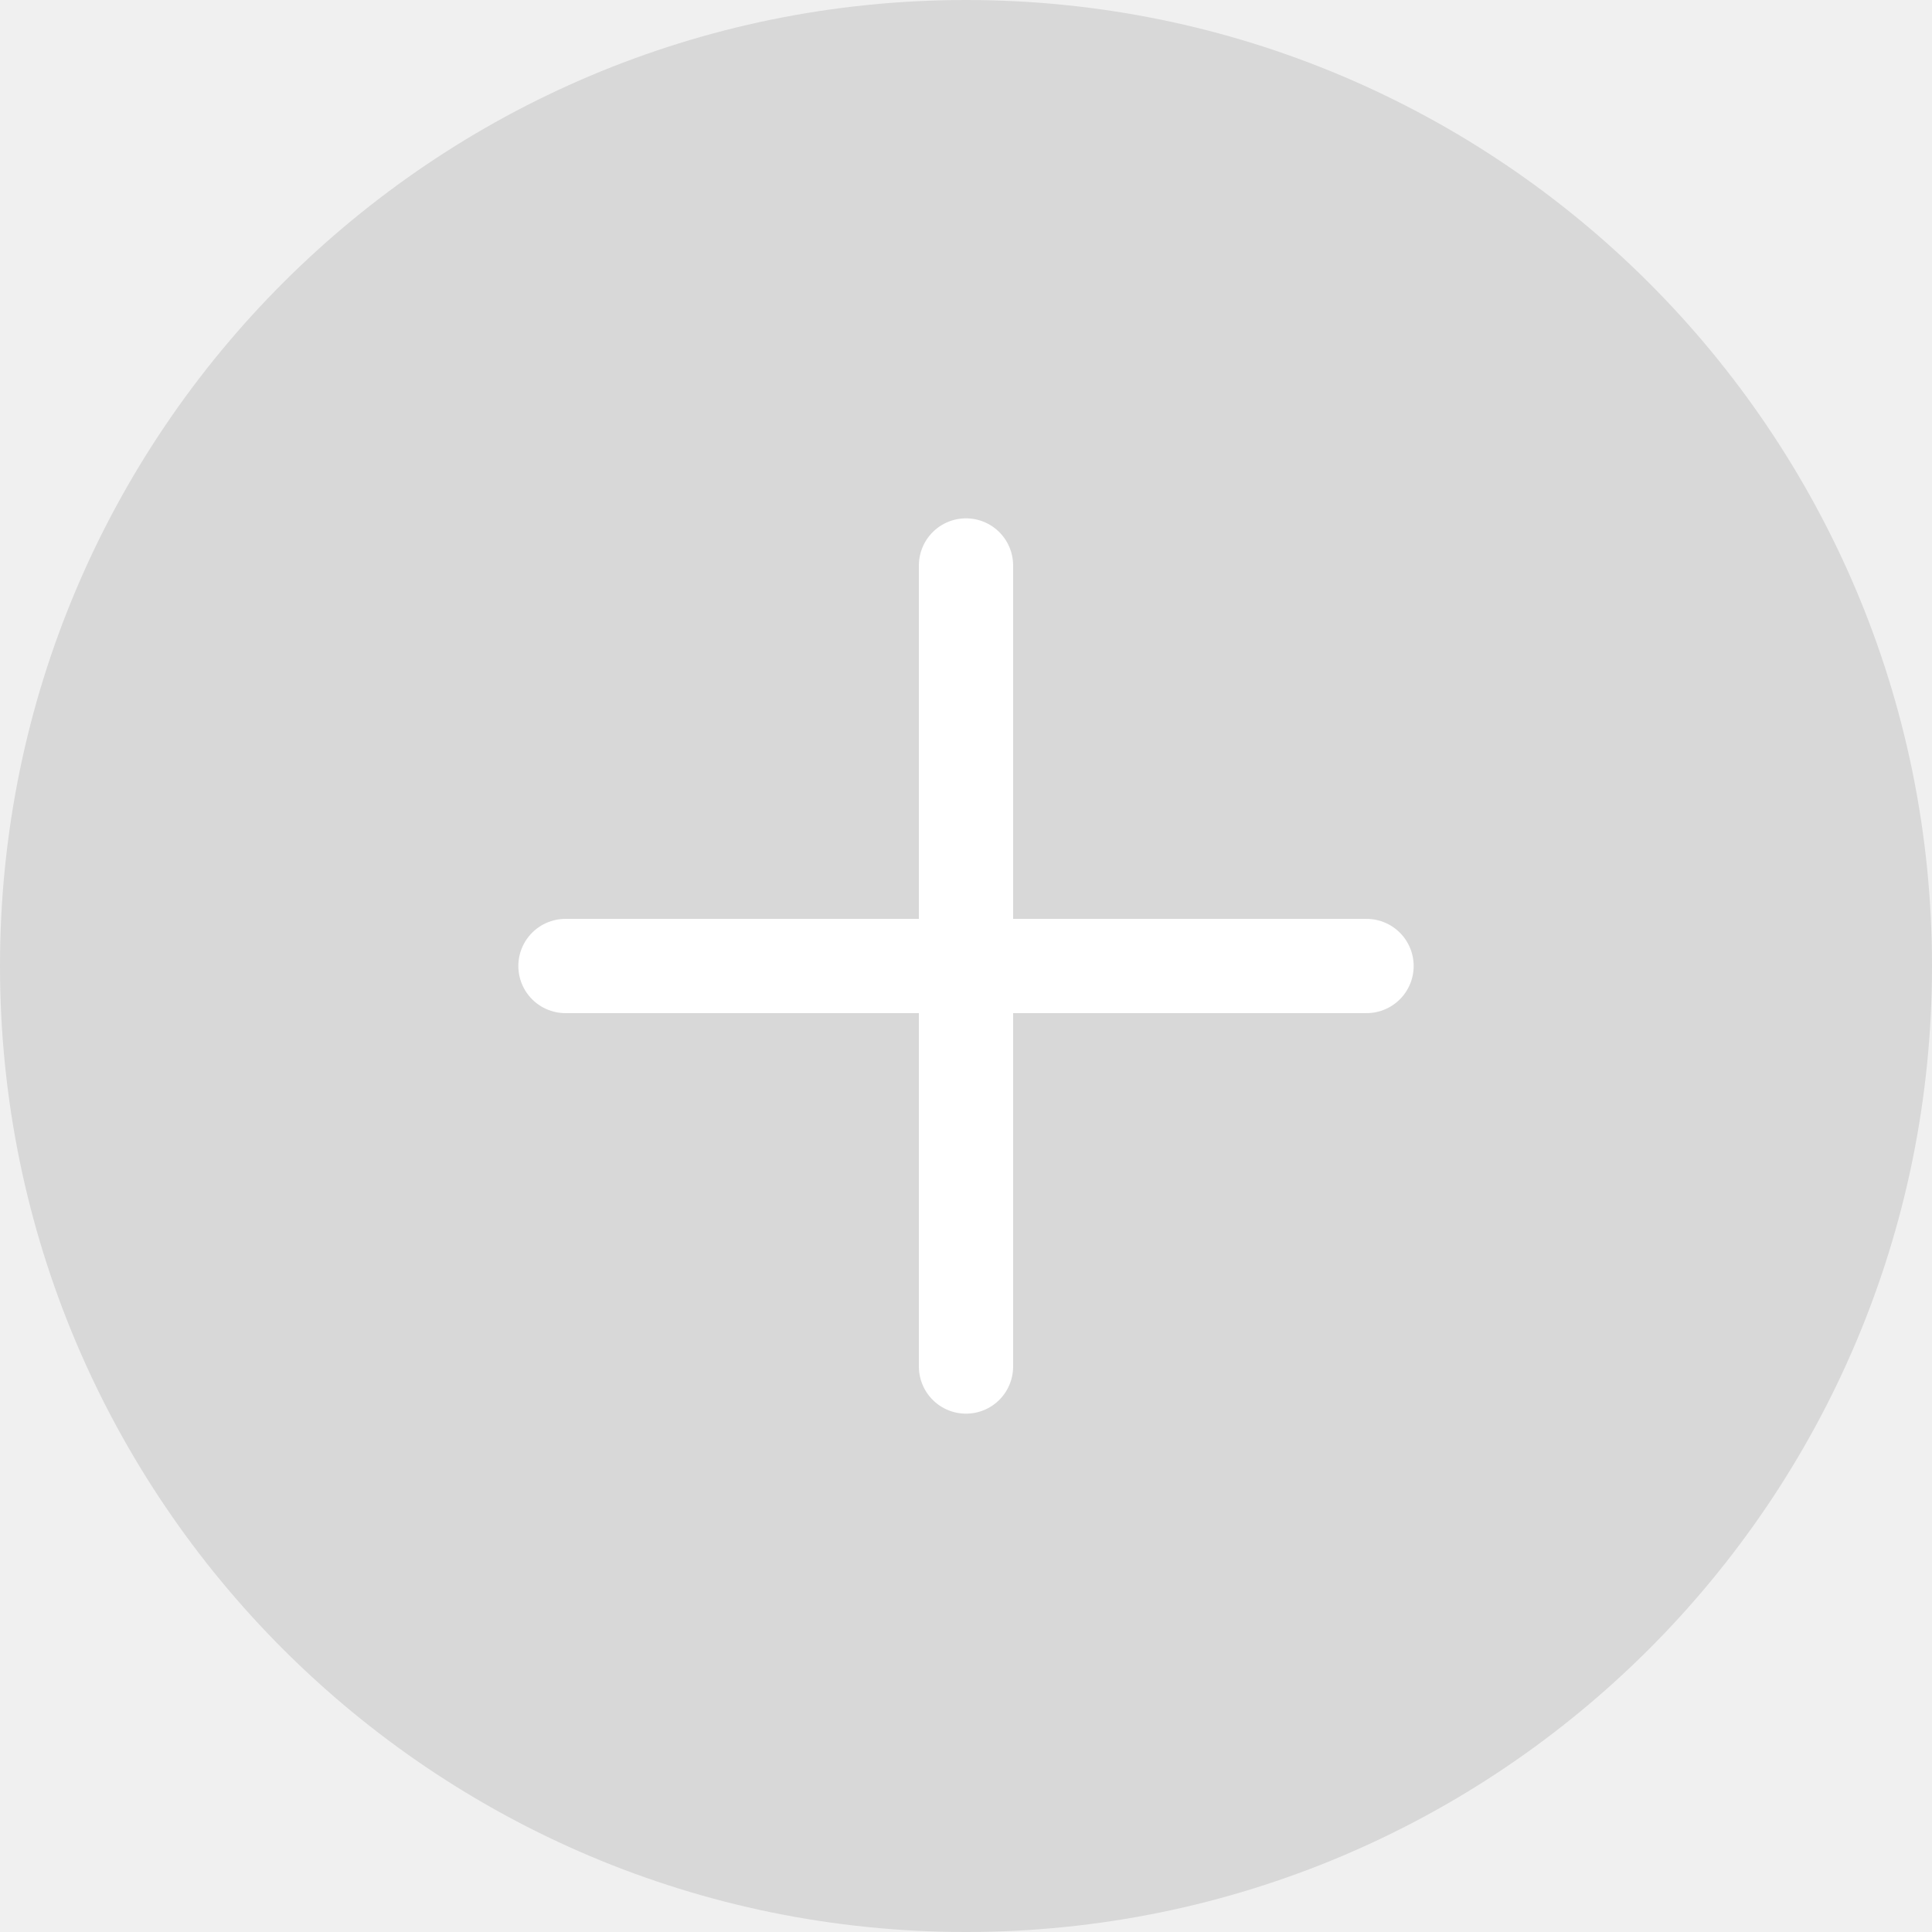
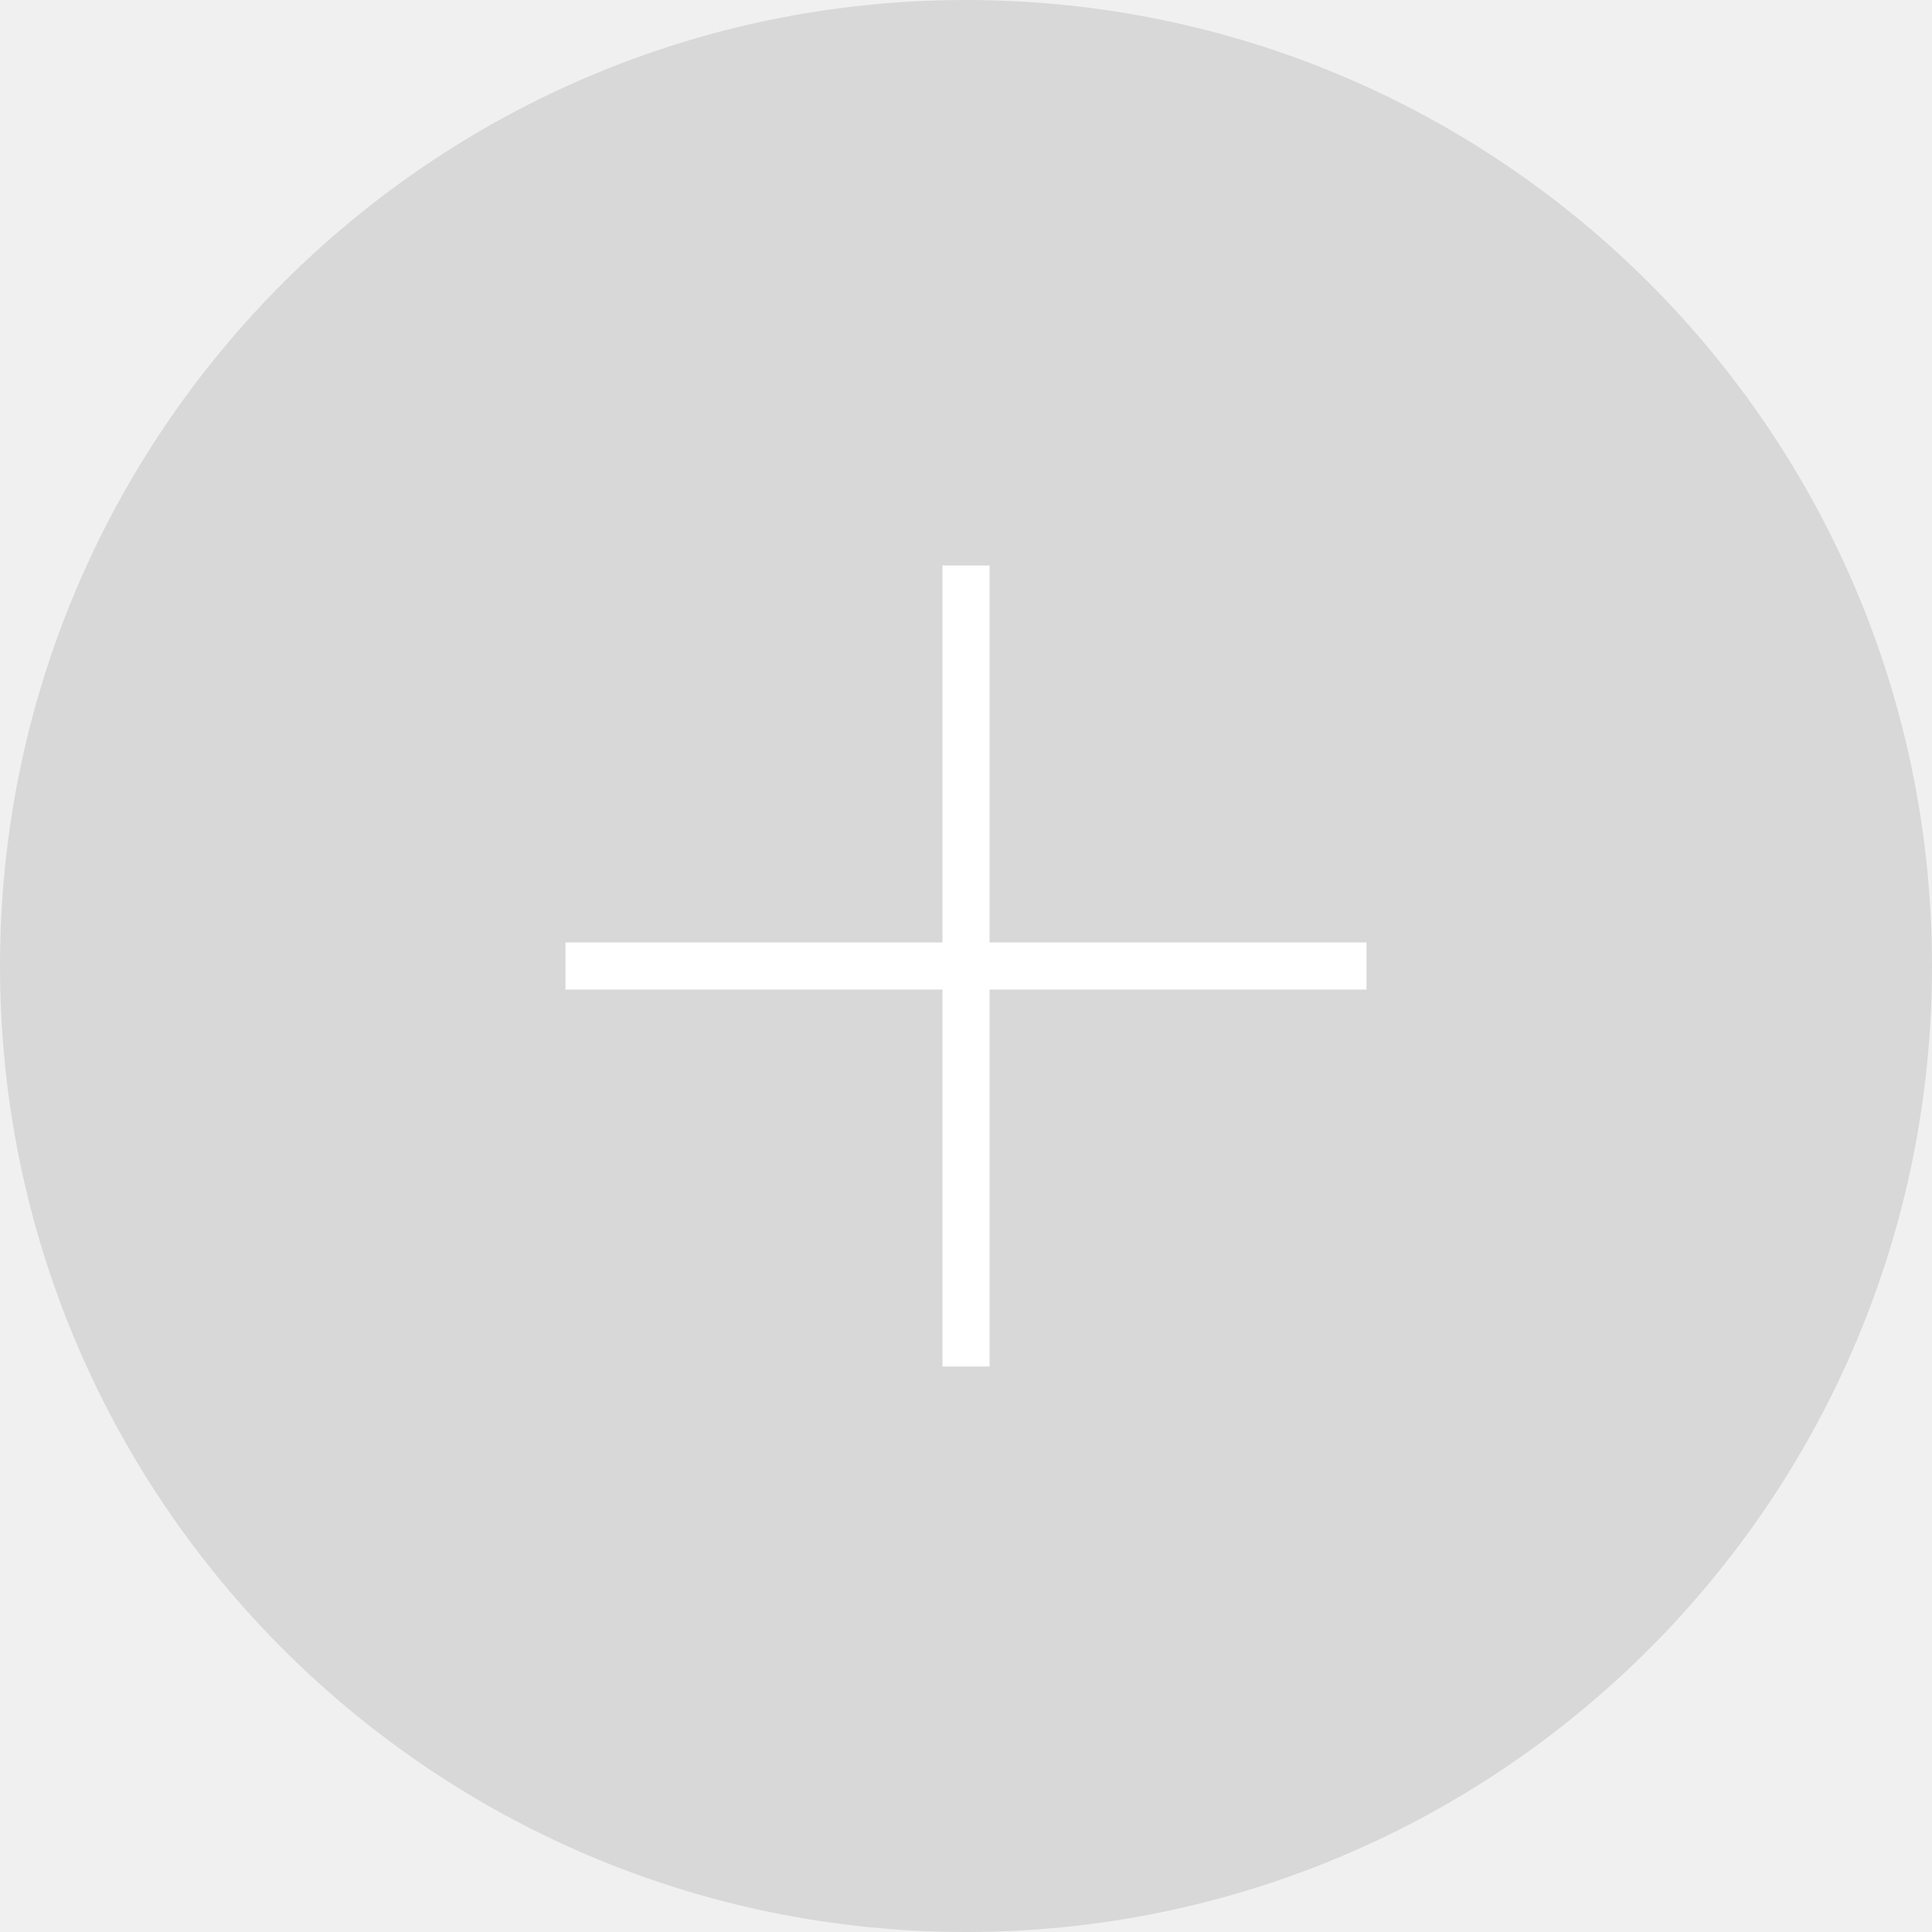
<svg xmlns="http://www.w3.org/2000/svg" width="41px" height="41px" viewBox="0 0 41 41" version="1.1">
-   <g id="Page-1" stroke="none" stroke-width="1" fill="none" fill-rule="evenodd">
+   <g id="Page-1" stroke="none" strokeWidth="1" fill="none" fill-rule="evenodd">
    <g id="iPhone-11-Copy" transform="translate(-127, -544)">
      <g id="Group" transform="translate(127, 544)">
        <circle id="Oval" fill="#D8D8D8" cx="20.5" cy="20.5" r="20.5" />
-         <line x1="20.5" y1="12" x2="20.5" y2="29" id="Path" stroke="#FFFFFF" stroke-width="2" stroke-linecap="round" stroke-linejoin="round" />
-         <line x1="12" y1="20.5" x2="29" y2="20.5" id="Path" stroke="#FFFFFF" stroke-width="2" stroke-linecap="round" stroke-linejoin="round" />
+         <line x1="20.5" y1="12" x2="20.5" y2="29" id="Path" stroke="#FFFFFF" strokeWidth="2" strokeLinecap="round" strokeLinejoin="round" />
+         <line x1="12" y1="20.5" x2="29" y2="20.5" id="Path" stroke="#FFFFFF" strokeWidth="2" strokeLinecap="round" strokeLinejoin="round" />
      </g>
    </g>
  </g>
</svg>
